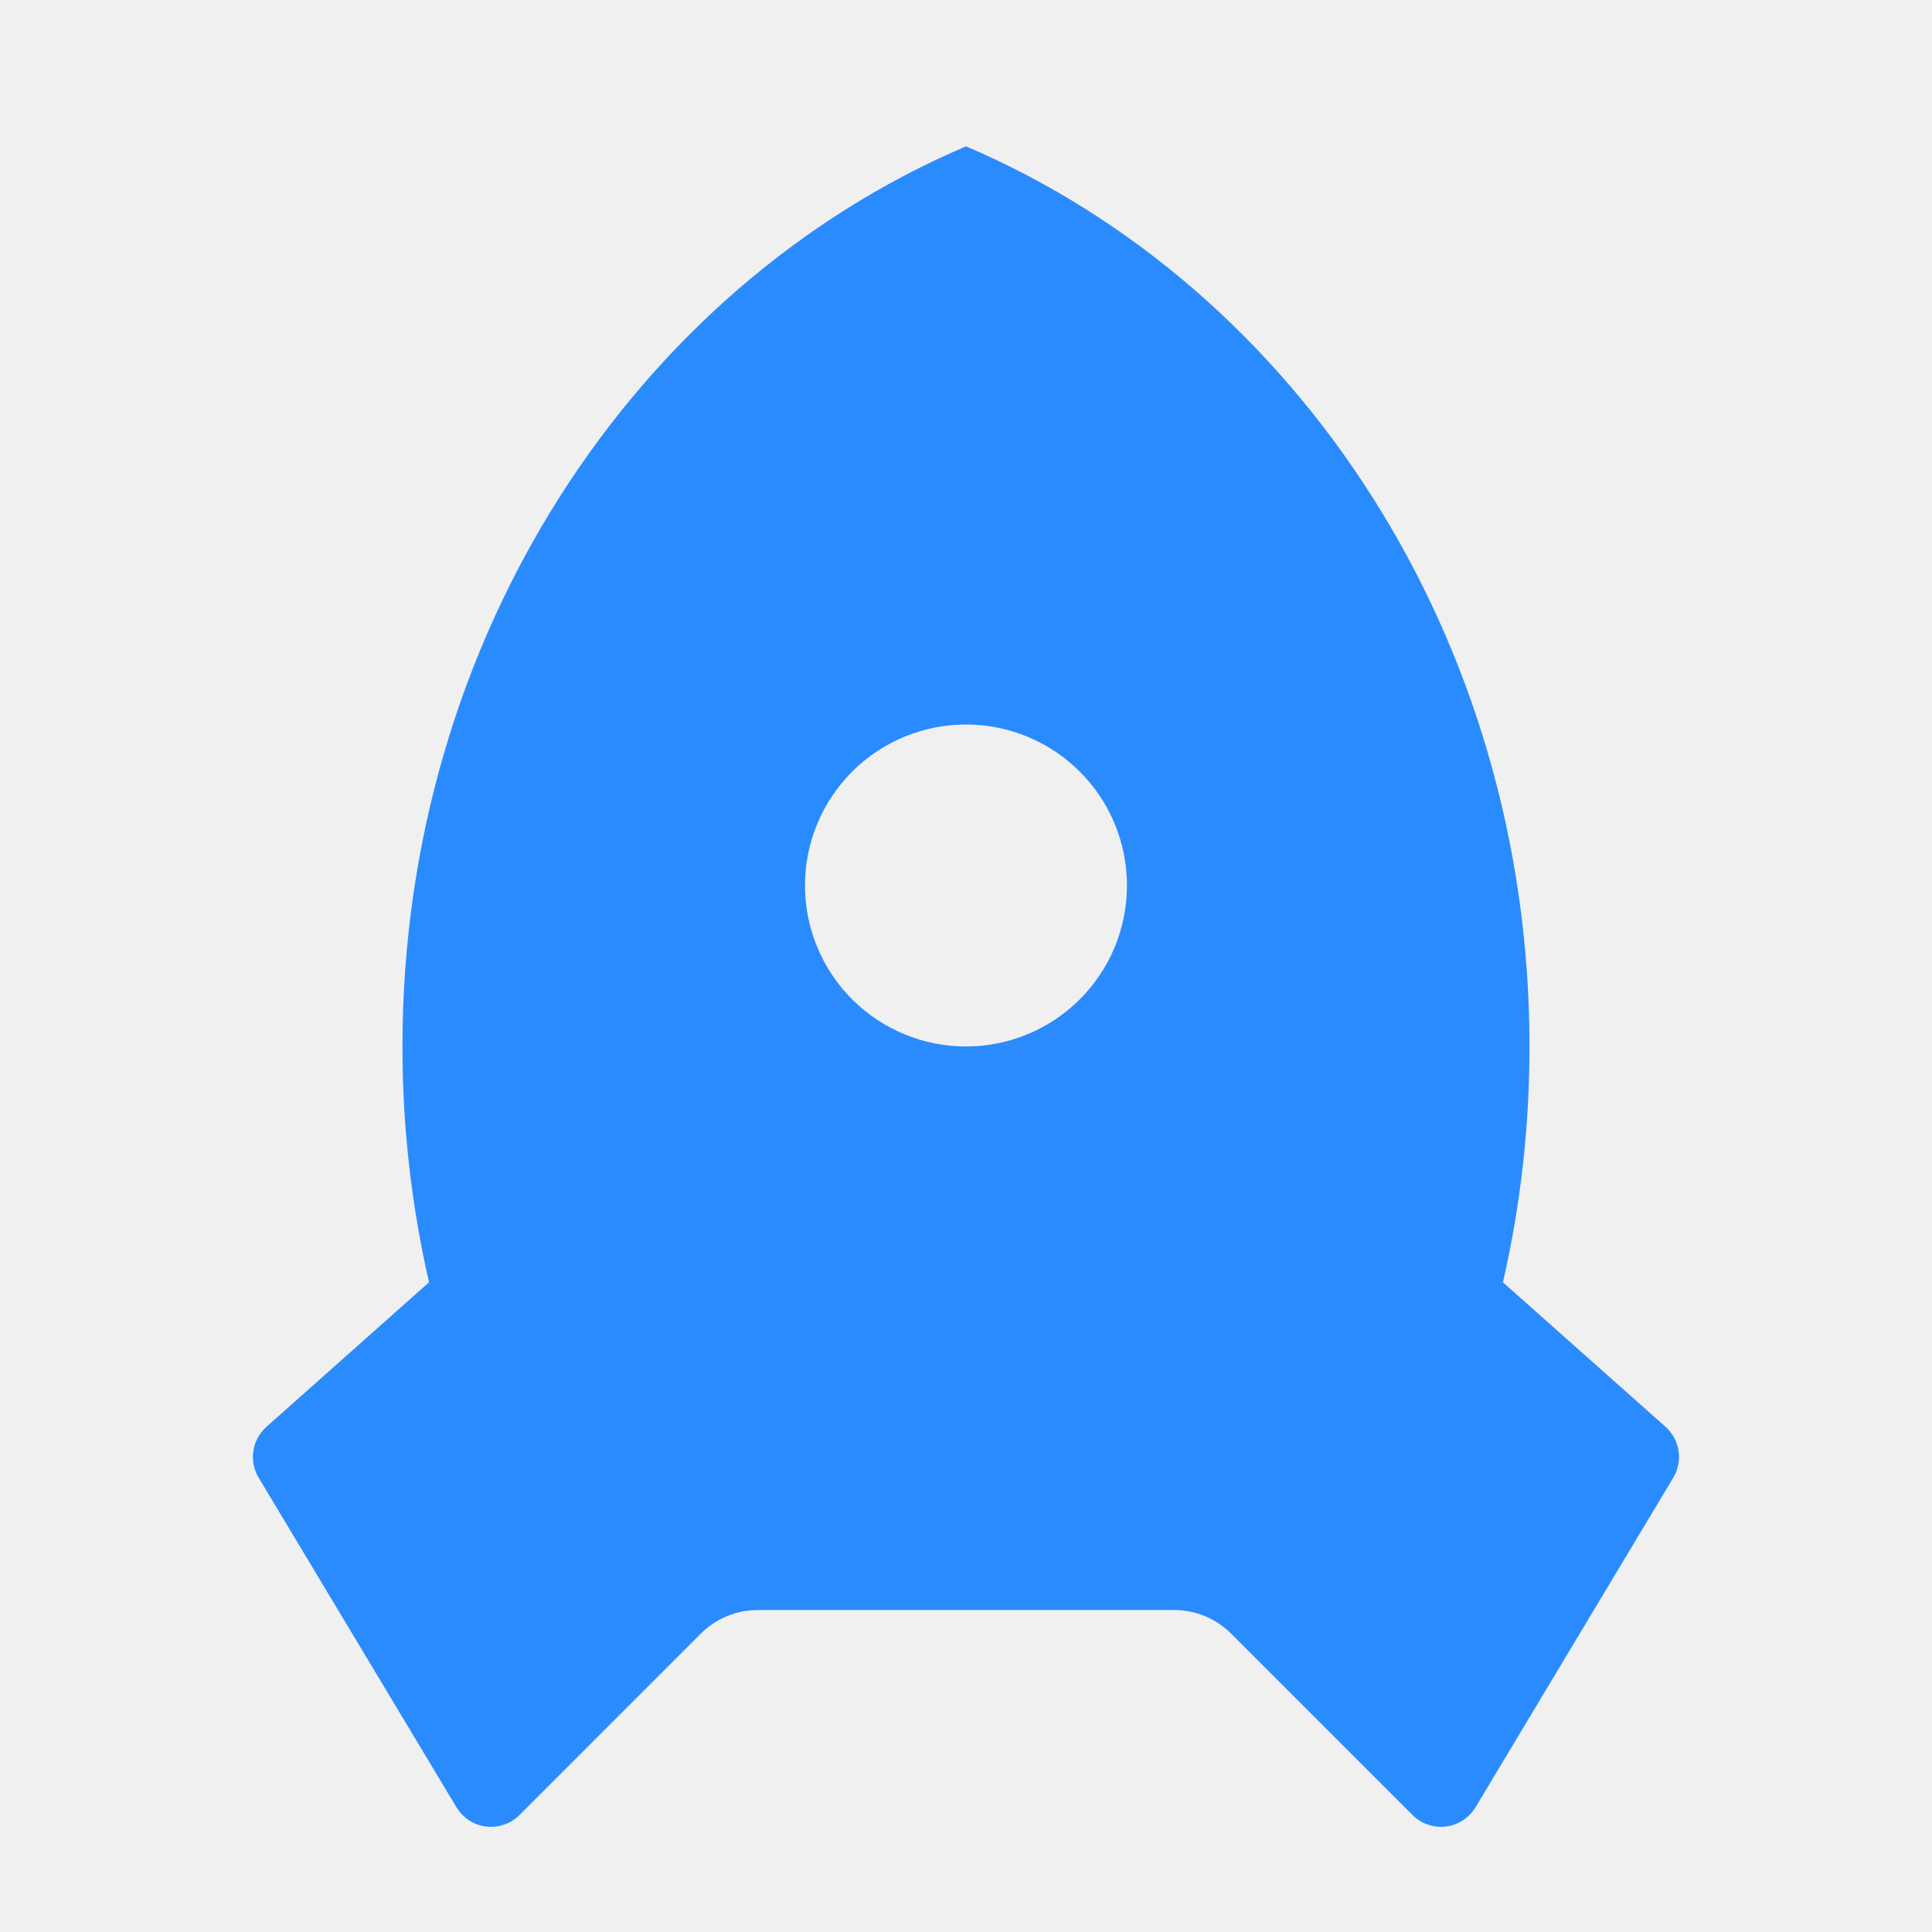
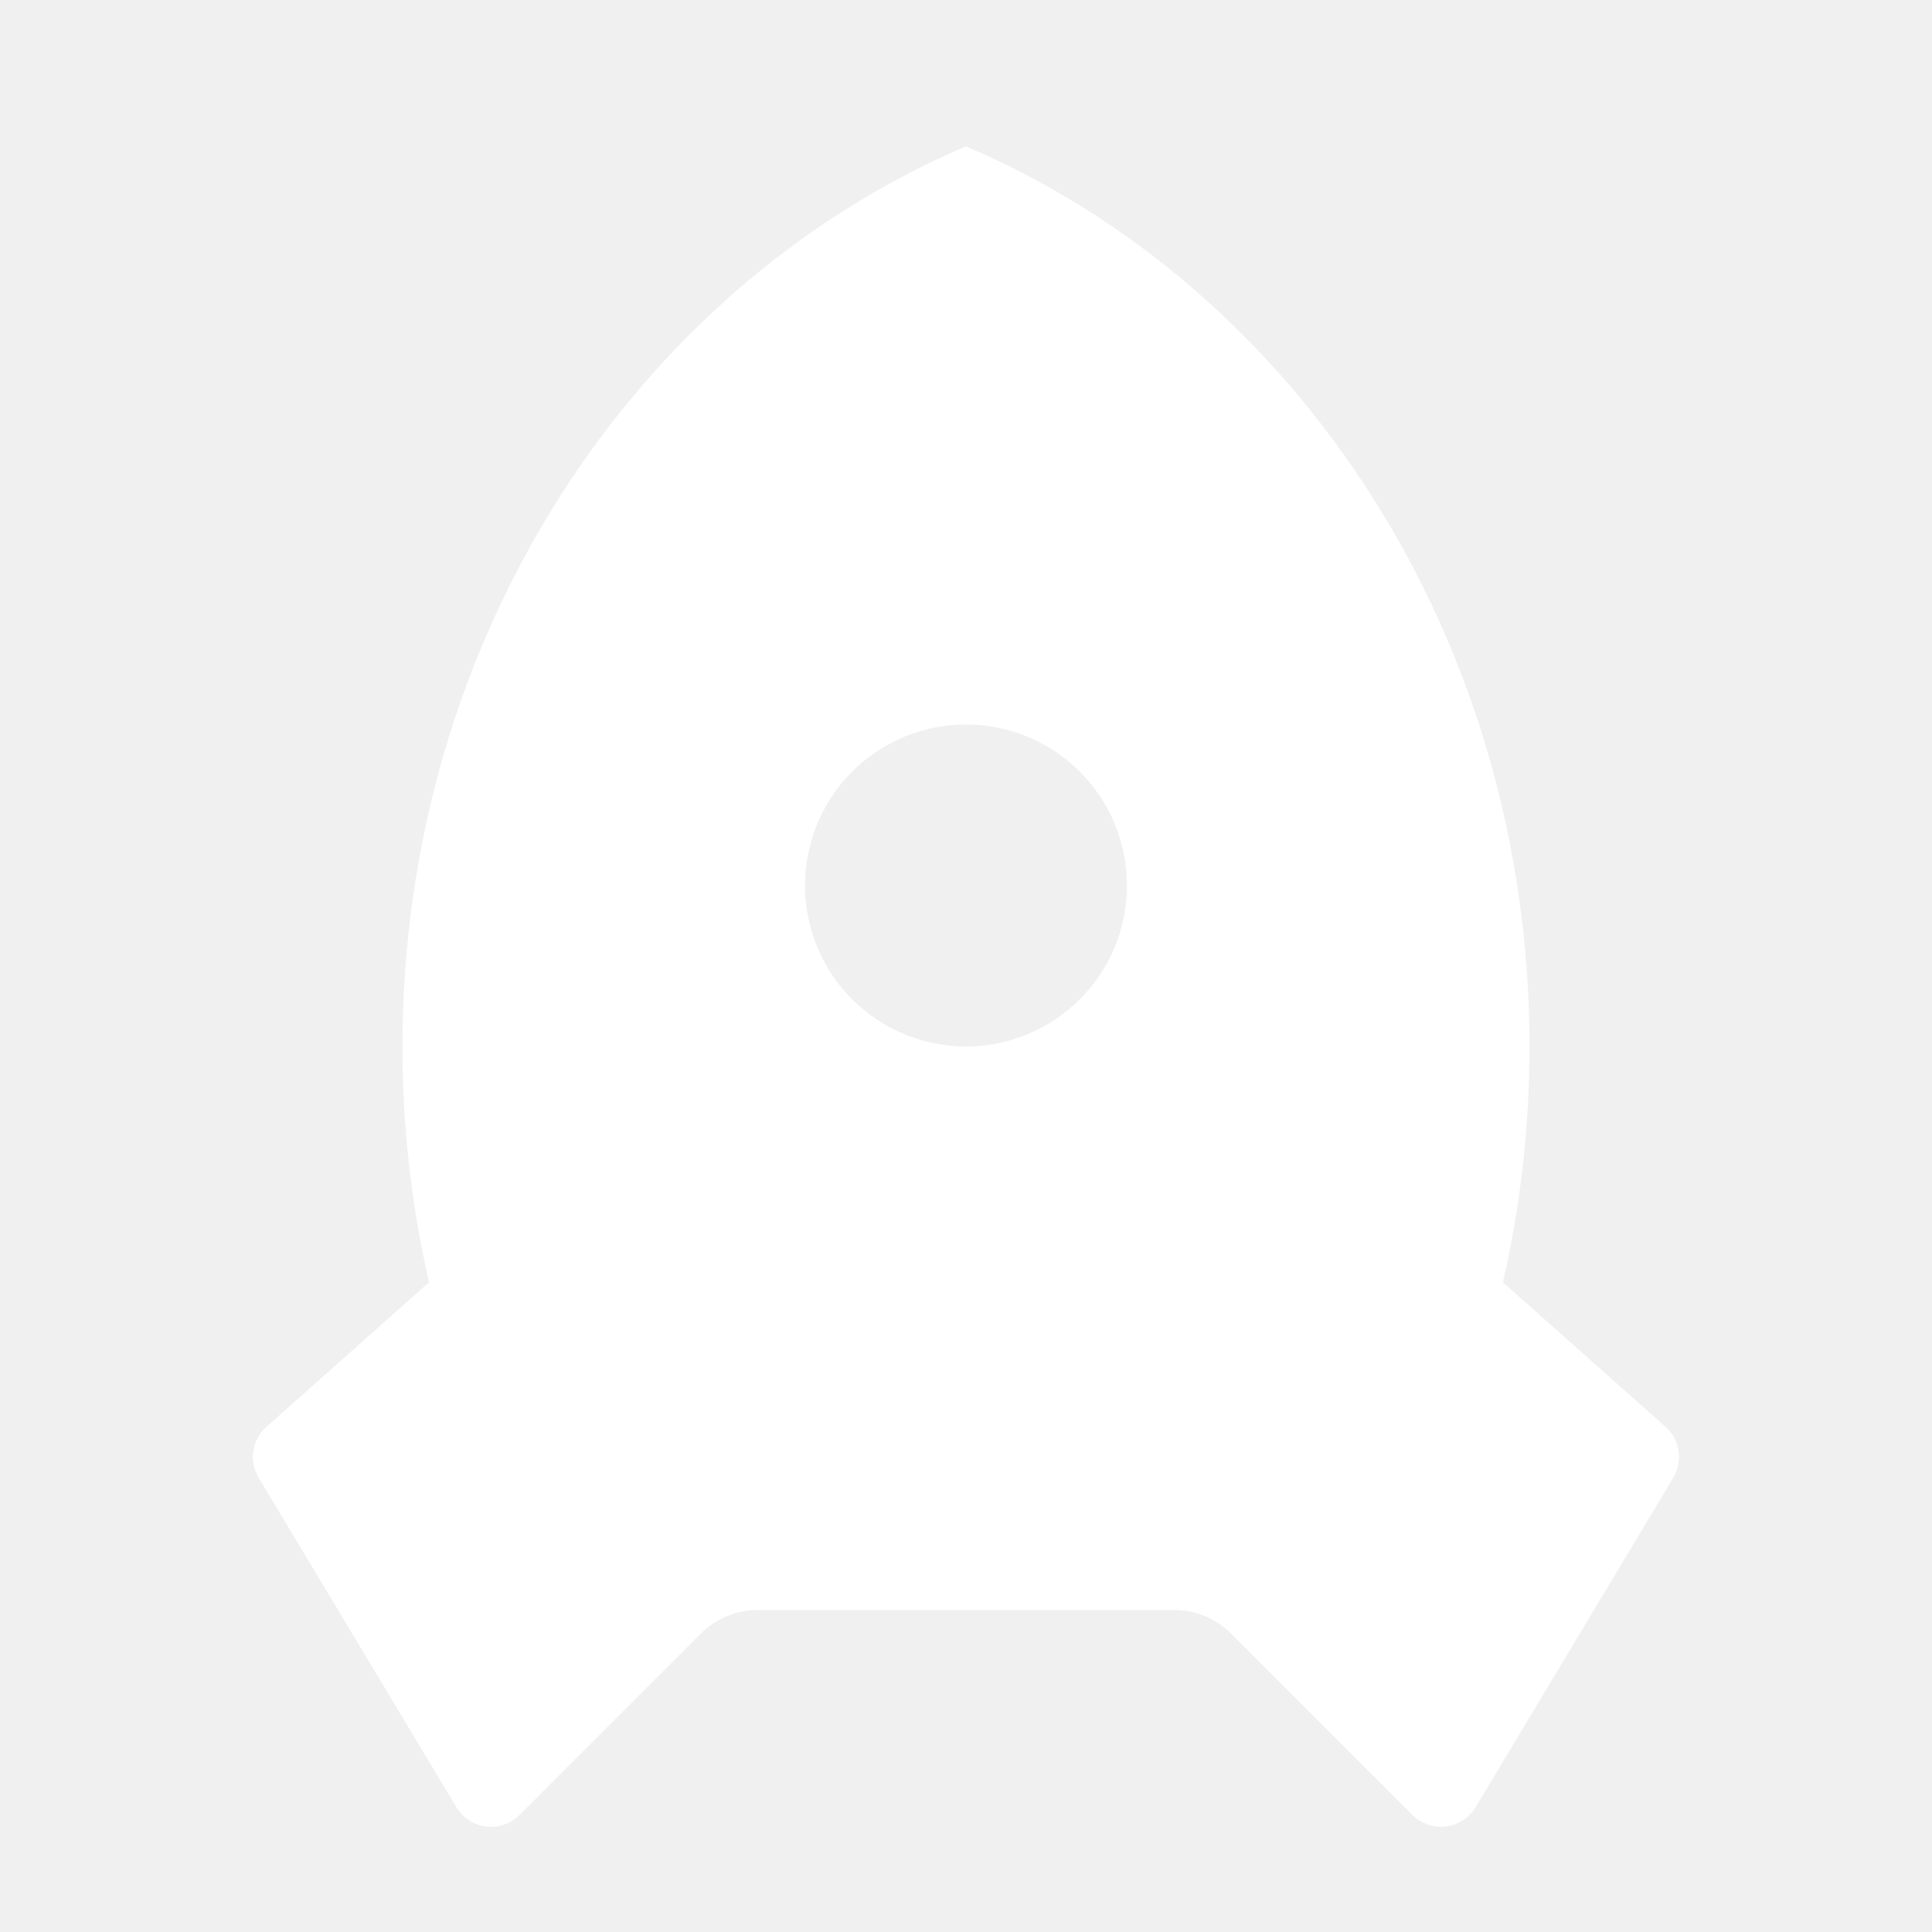
<svg xmlns="http://www.w3.org/2000/svg" width="32" height="32" viewBox="0 0 32 32" fill="none">
-   <path d="M7.106 21.239C6.813 19.958 6.665 18.648 6.666 17.333C6.666 10.549 10.537 4.752 16 2.424C21.462 4.752 25.333 10.549 25.333 17.333C25.333 18.68 25.181 19.988 24.893 21.239L27.587 23.633C27.702 23.736 27.779 23.877 27.802 24.03C27.826 24.183 27.795 24.34 27.716 24.473L24.439 29.935C24.386 30.021 24.315 30.095 24.23 30.15C24.145 30.205 24.049 30.241 23.948 30.253C23.848 30.265 23.746 30.255 23.65 30.221C23.554 30.189 23.467 30.134 23.396 30.063L20.39 27.057C20.14 26.807 19.801 26.667 19.448 26.667H12.552C12.198 26.667 11.859 26.807 11.609 27.057L8.604 30.063C8.532 30.134 8.445 30.189 8.349 30.221C8.254 30.255 8.152 30.265 8.051 30.253C7.951 30.241 7.854 30.205 7.769 30.15C7.685 30.095 7.613 30.021 7.561 29.935L4.284 24.475C4.204 24.341 4.173 24.184 4.197 24.031C4.22 23.877 4.297 23.736 4.413 23.633L7.106 21.239ZM16 17.333C16.707 17.333 17.385 17.052 17.885 16.552C18.386 16.052 18.666 15.374 18.666 14.667C18.666 13.959 18.386 13.281 17.885 12.781C17.385 12.281 16.707 12 16 12C15.293 12 14.614 12.281 14.114 12.781C13.614 13.281 13.333 13.959 13.333 14.667C13.333 15.374 13.614 16.052 14.114 16.552C14.614 17.052 15.293 17.333 16 17.333Z" fill="#298BFE" />
+   <path d="M7.106 21.239C6.813 19.958 6.665 18.648 6.666 17.333C6.666 10.549 10.537 4.752 16 2.424C21.462 4.752 25.333 10.549 25.333 17.333C25.333 18.68 25.181 19.988 24.893 21.239L27.587 23.633C27.702 23.736 27.779 23.877 27.802 24.03C27.826 24.183 27.795 24.34 27.716 24.473L24.439 29.935C24.386 30.021 24.315 30.095 24.23 30.15C24.145 30.205 24.049 30.241 23.948 30.253C23.848 30.265 23.746 30.255 23.65 30.221C23.554 30.189 23.467 30.134 23.396 30.063L20.39 27.057C20.14 26.807 19.801 26.667 19.448 26.667H12.552C12.198 26.667 11.859 26.807 11.609 27.057L8.604 30.063C8.532 30.134 8.445 30.189 8.349 30.221C8.254 30.255 8.152 30.265 8.051 30.253C7.951 30.241 7.854 30.205 7.769 30.15C7.685 30.095 7.613 30.021 7.561 29.935L4.284 24.475C4.204 24.341 4.173 24.184 4.197 24.031C4.22 23.877 4.297 23.736 4.413 23.633L7.106 21.239ZM16 17.333C16.707 17.333 17.385 17.052 17.885 16.552C18.386 16.052 18.666 15.374 18.666 14.667C18.666 13.959 18.386 13.281 17.885 12.781C17.385 12.281 16.707 12 16 12C15.293 12 14.614 12.281 14.114 12.781C13.614 13.281 13.333 13.959 13.333 14.667C13.333 15.374 13.614 16.052 14.114 16.552C14.614 17.052 15.293 17.333 16 17.333Z" fill="white" />
</svg>
